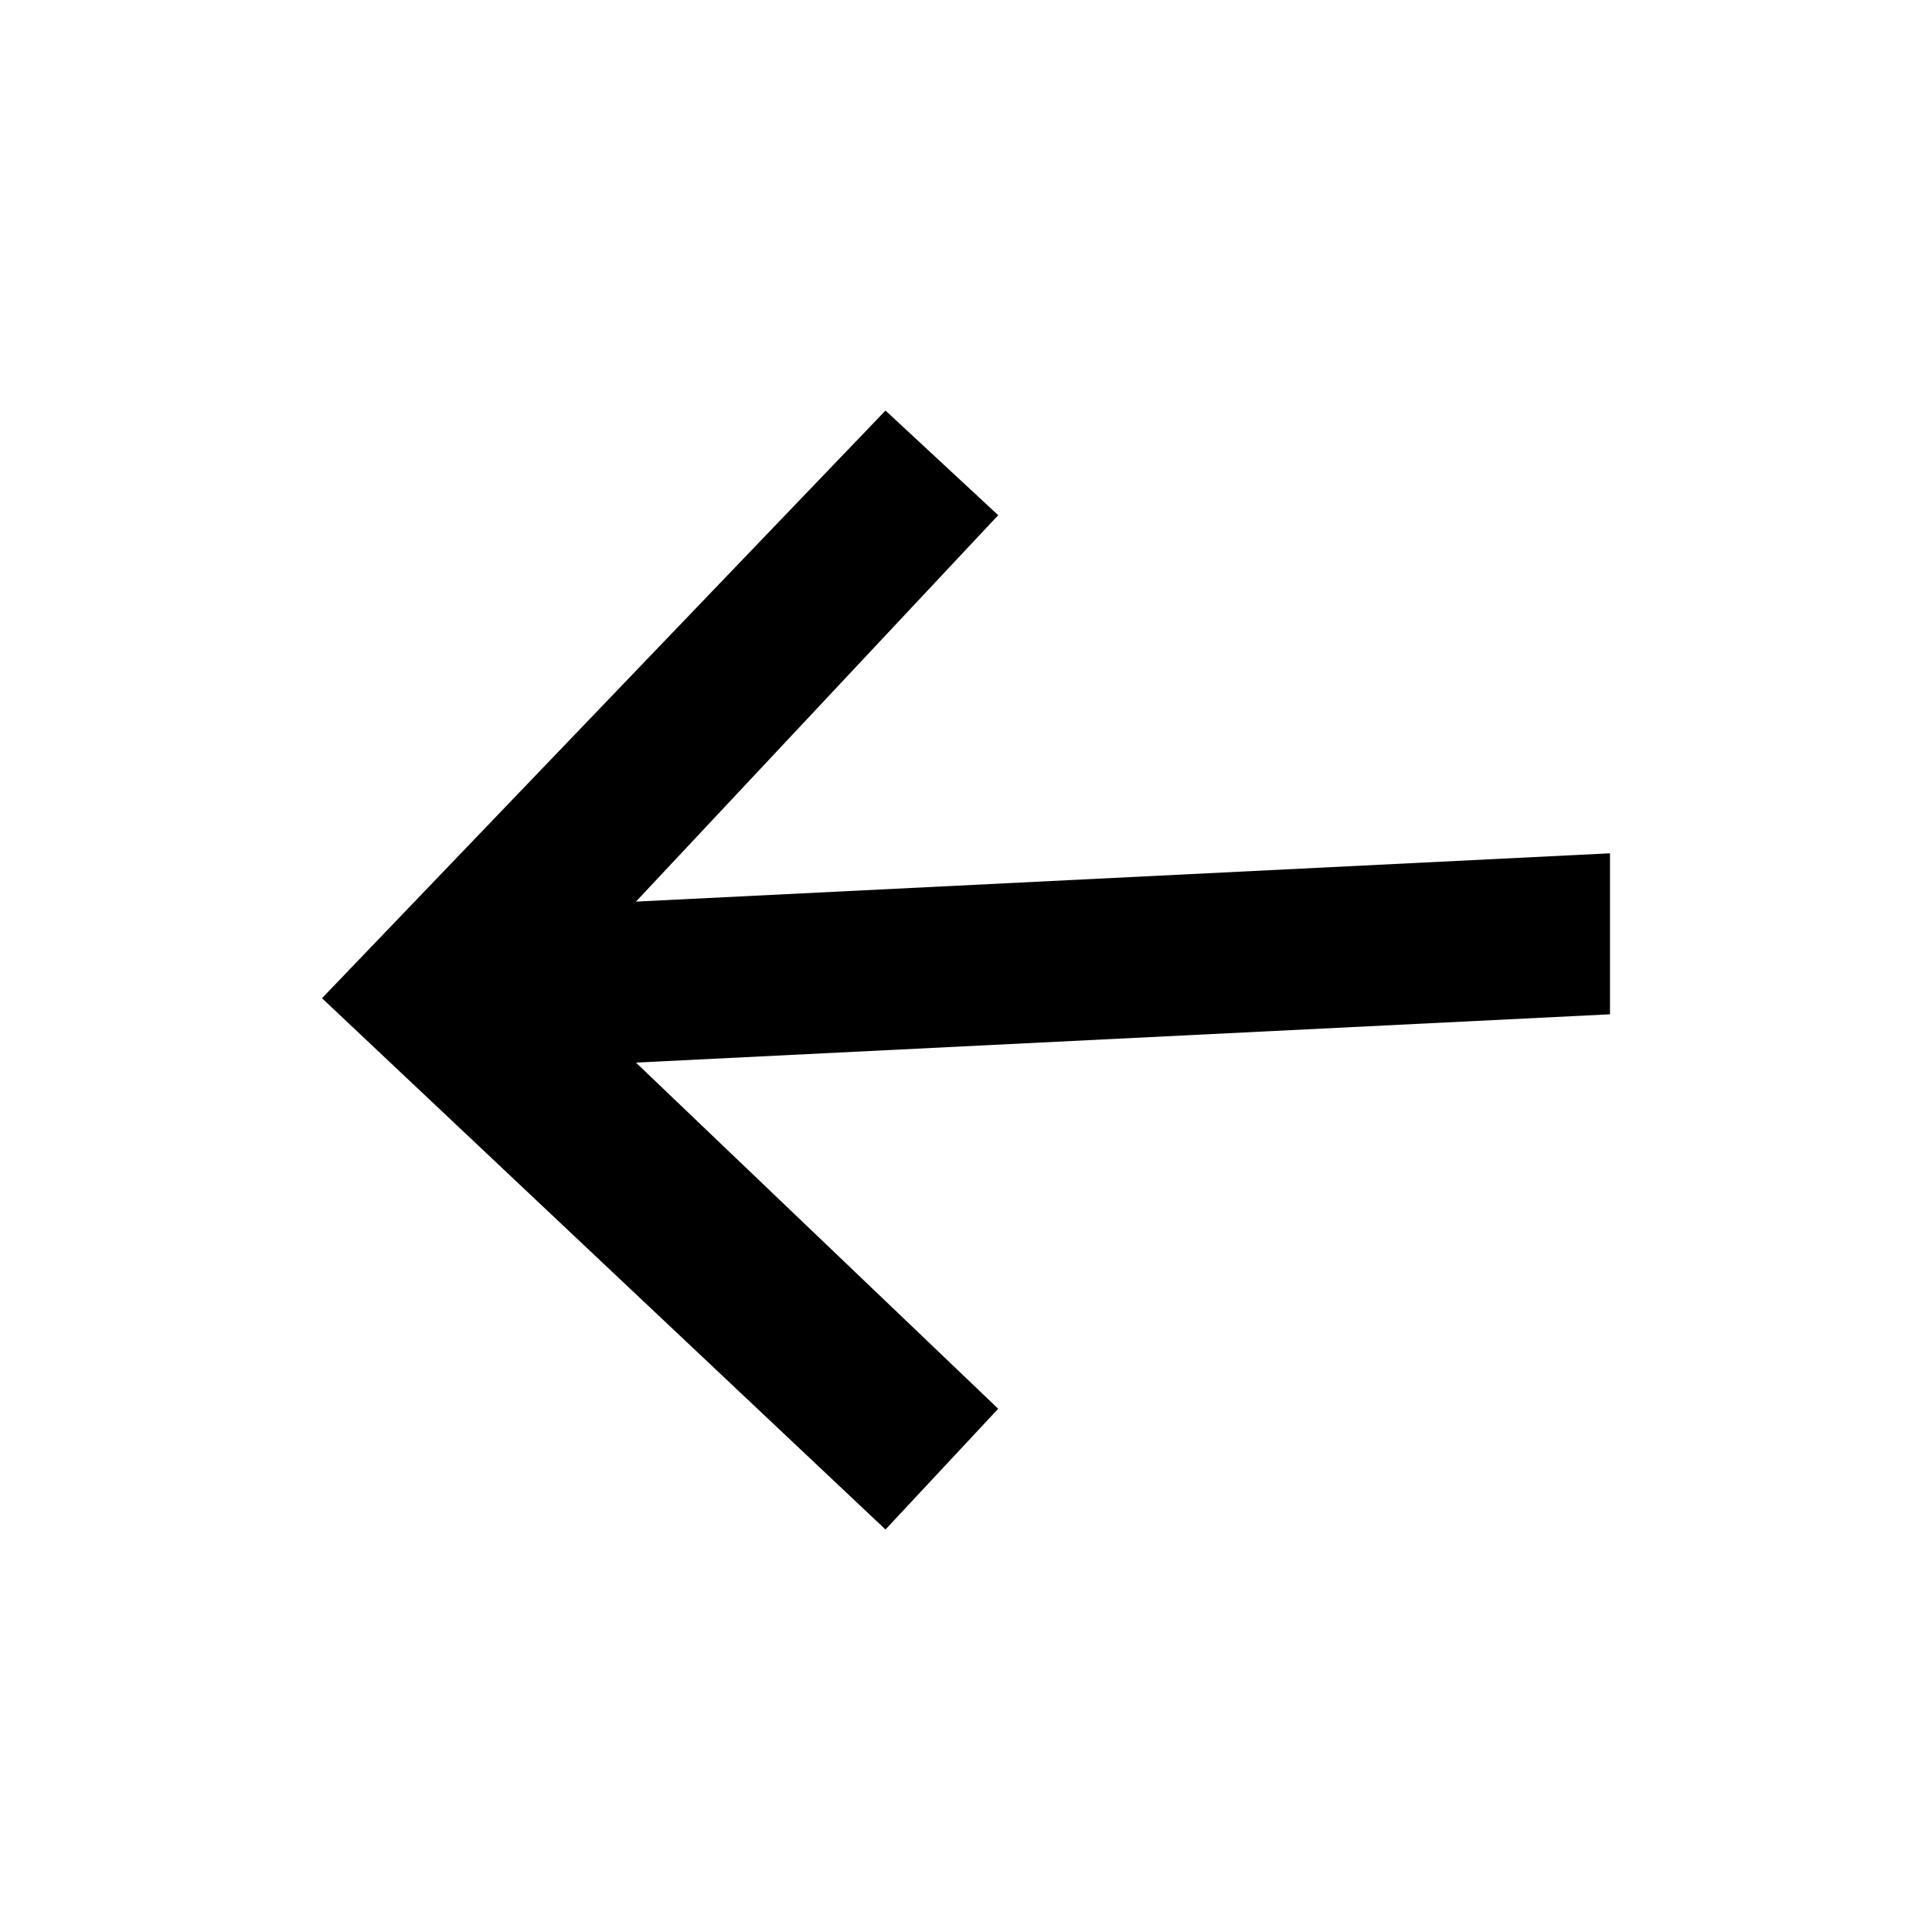
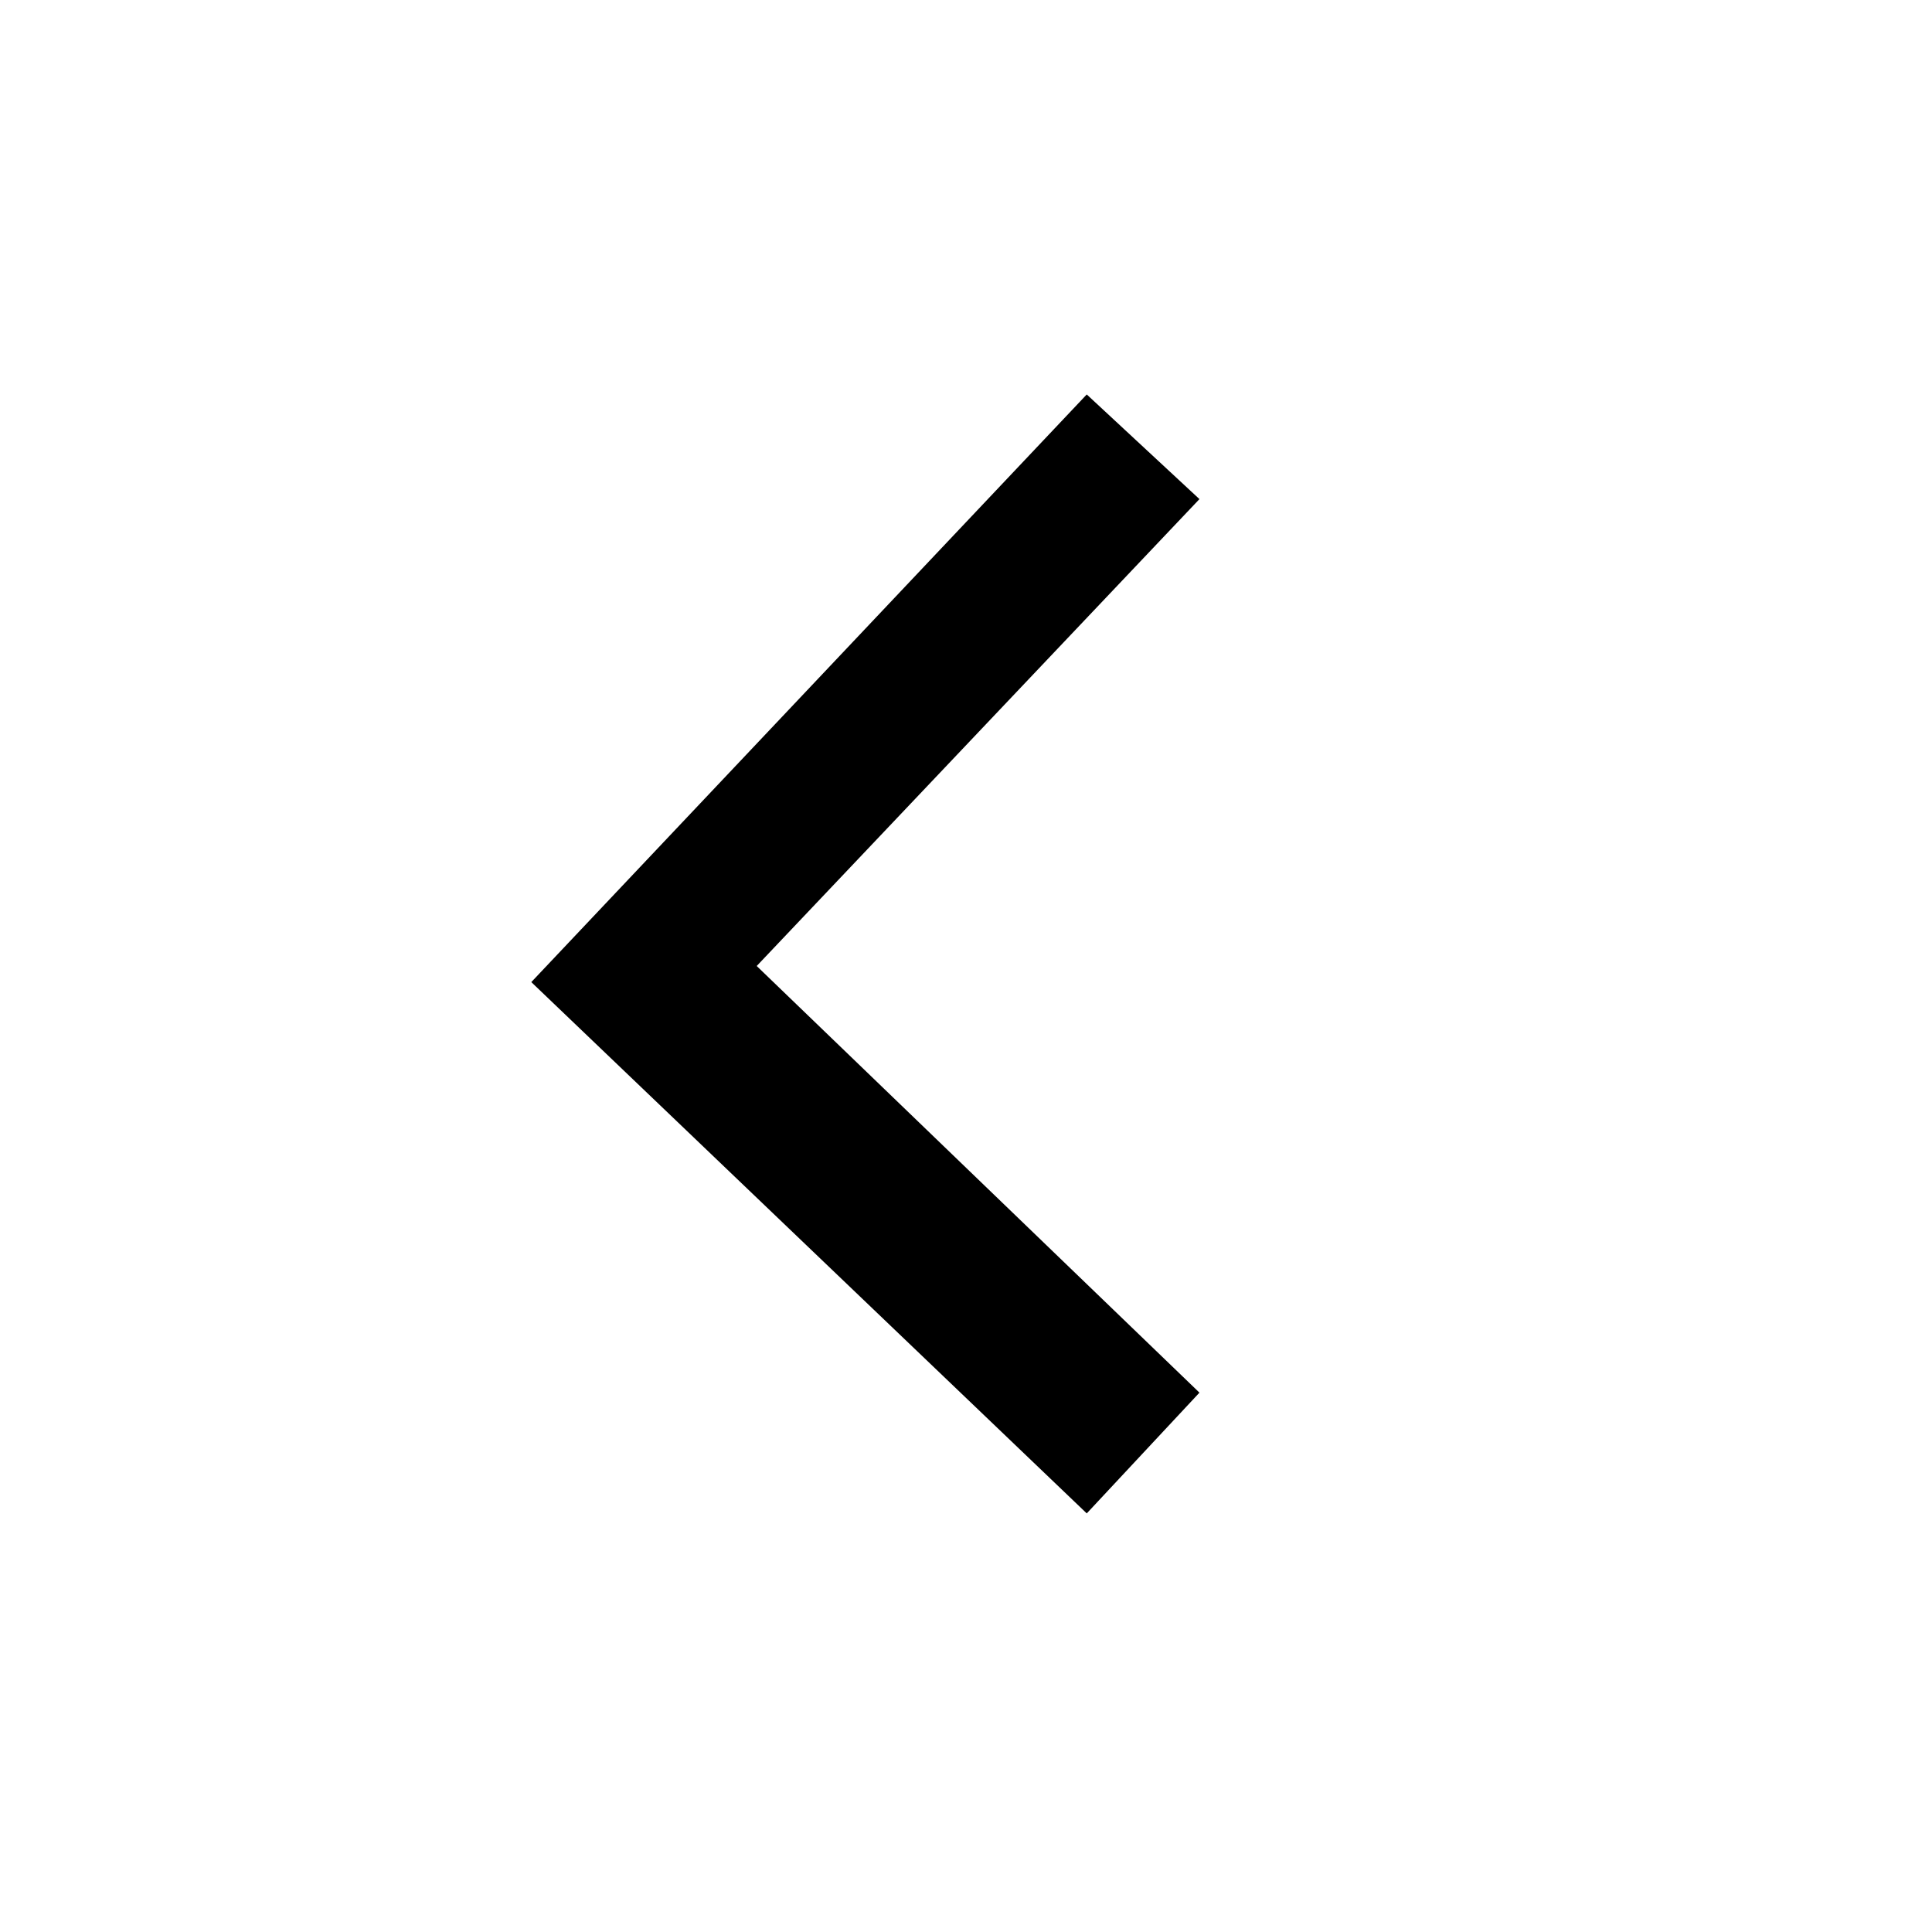
<svg xmlns="http://www.w3.org/2000/svg" width="24" height="24" viewBox="0 0 24 24" fill="none">
-   <path d="M20 10.6L7.9 11.2L12.4 6.4L11 5.1L4 12.4L11 19L12.4 17.5L7.9 13.2L20 12.6V10.6Z" fill="currentColor" />
+   <path d="M13.5 18.8L6.6 12.2L13.5 4.9L14.9 6.2L9.4 12L14.9 17.3L13.5 18.8Z" fill="currentColor" />
</svg>
